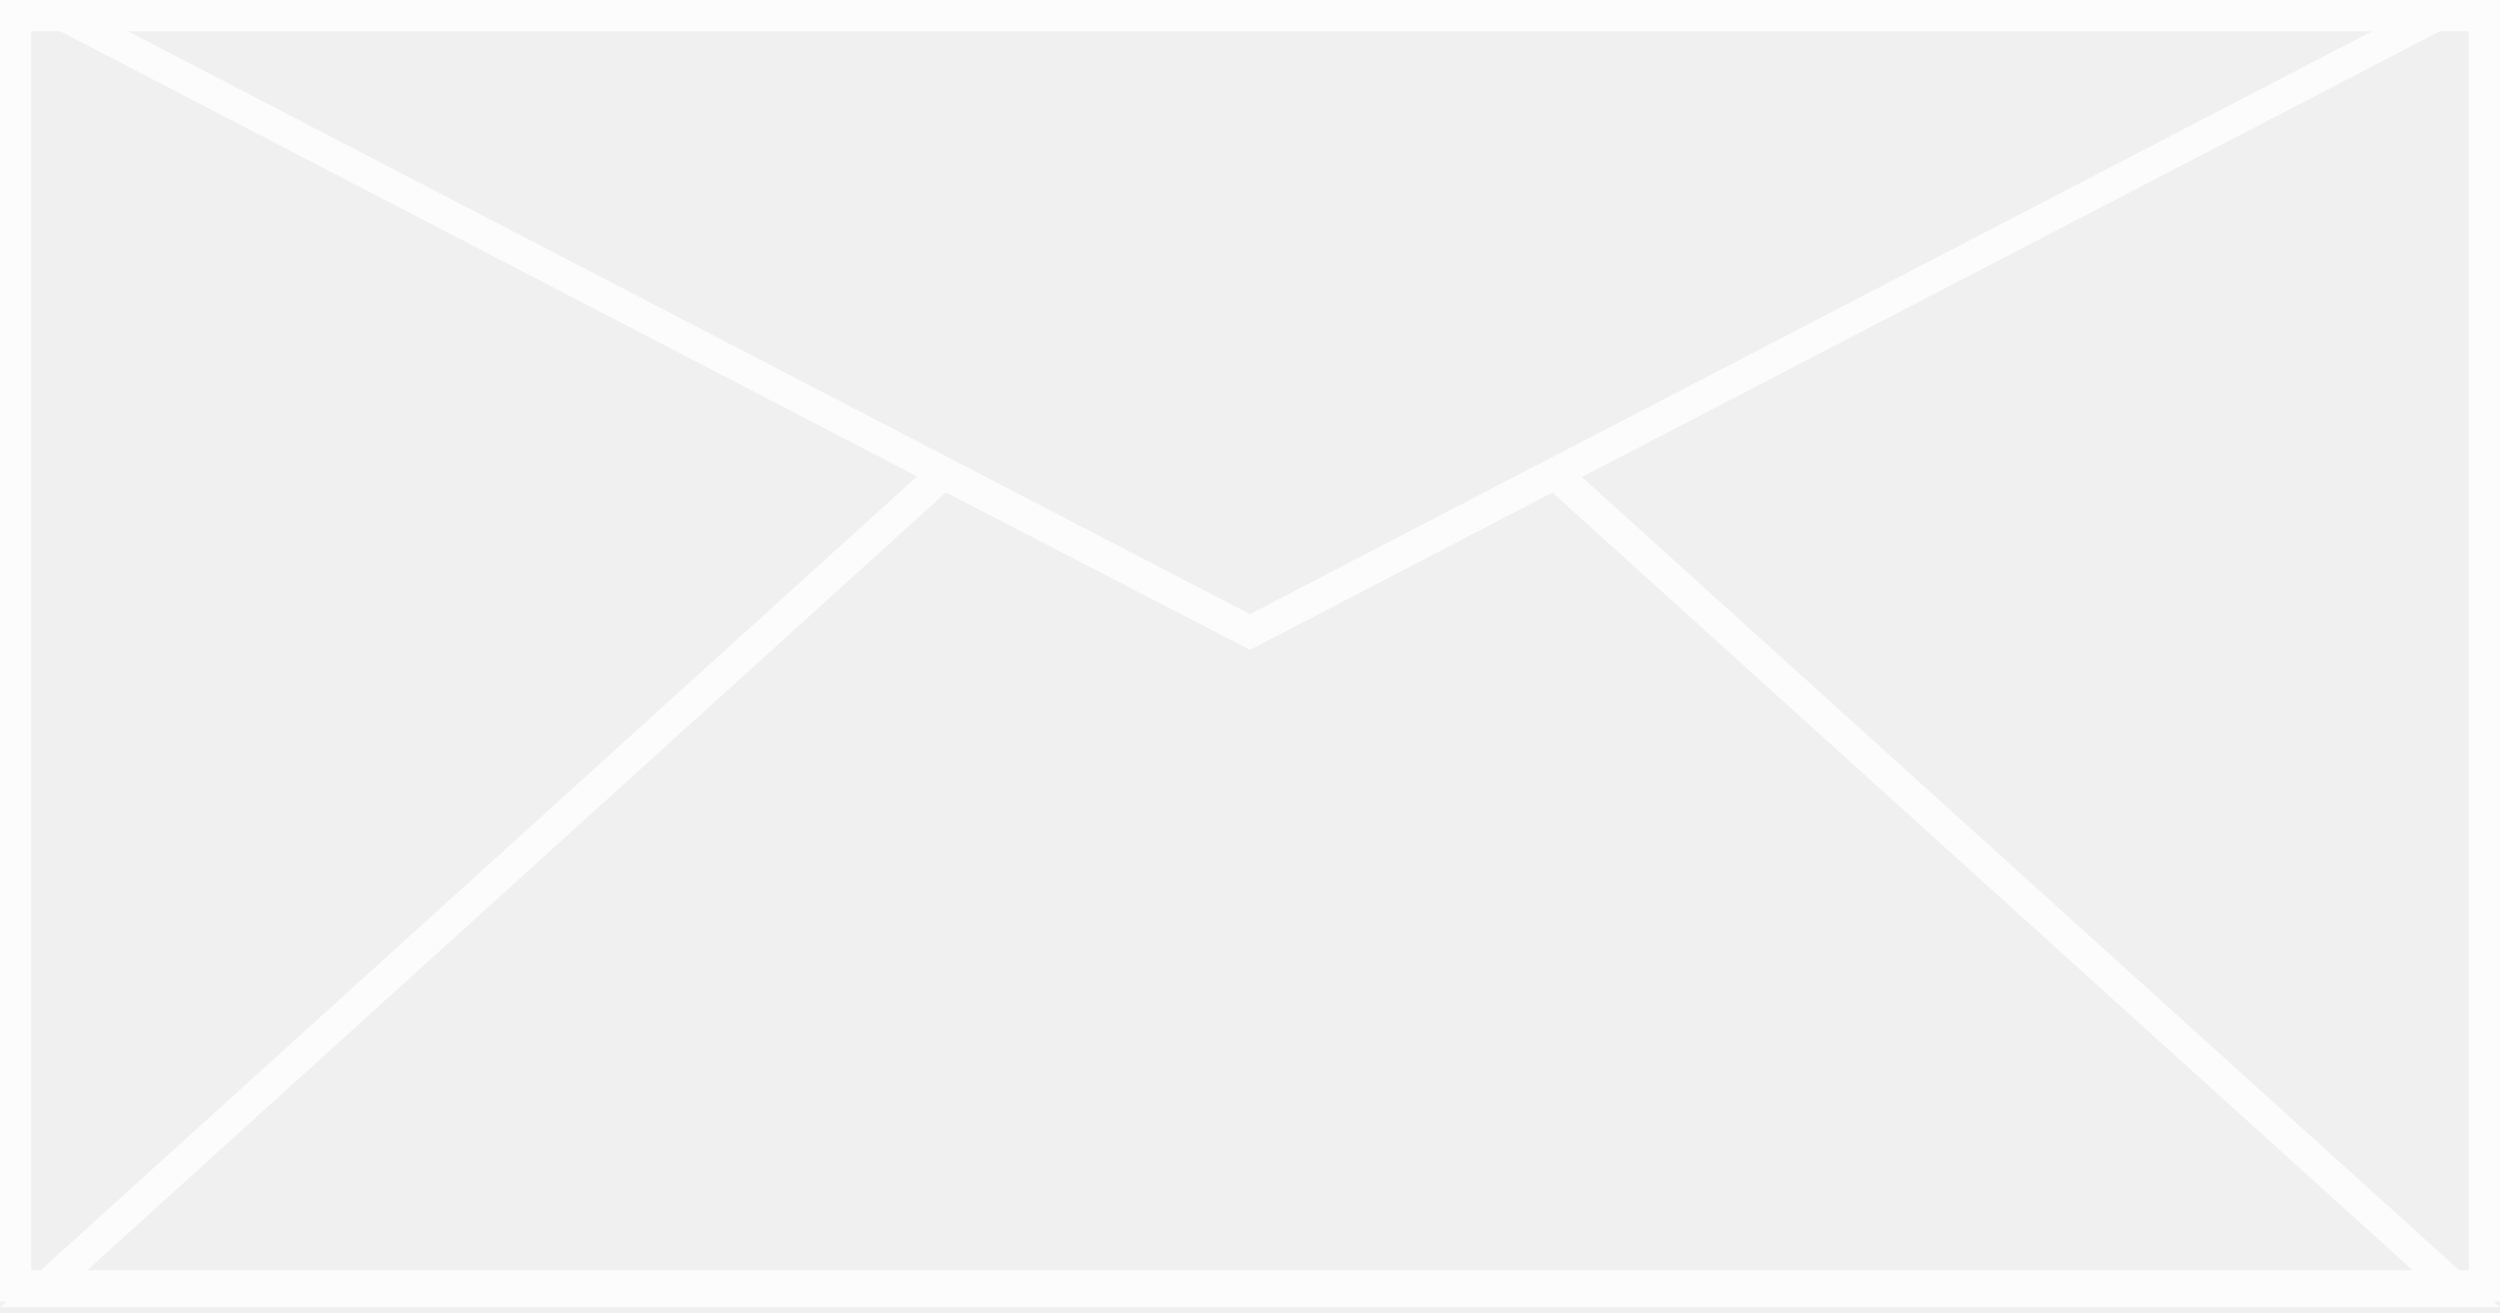
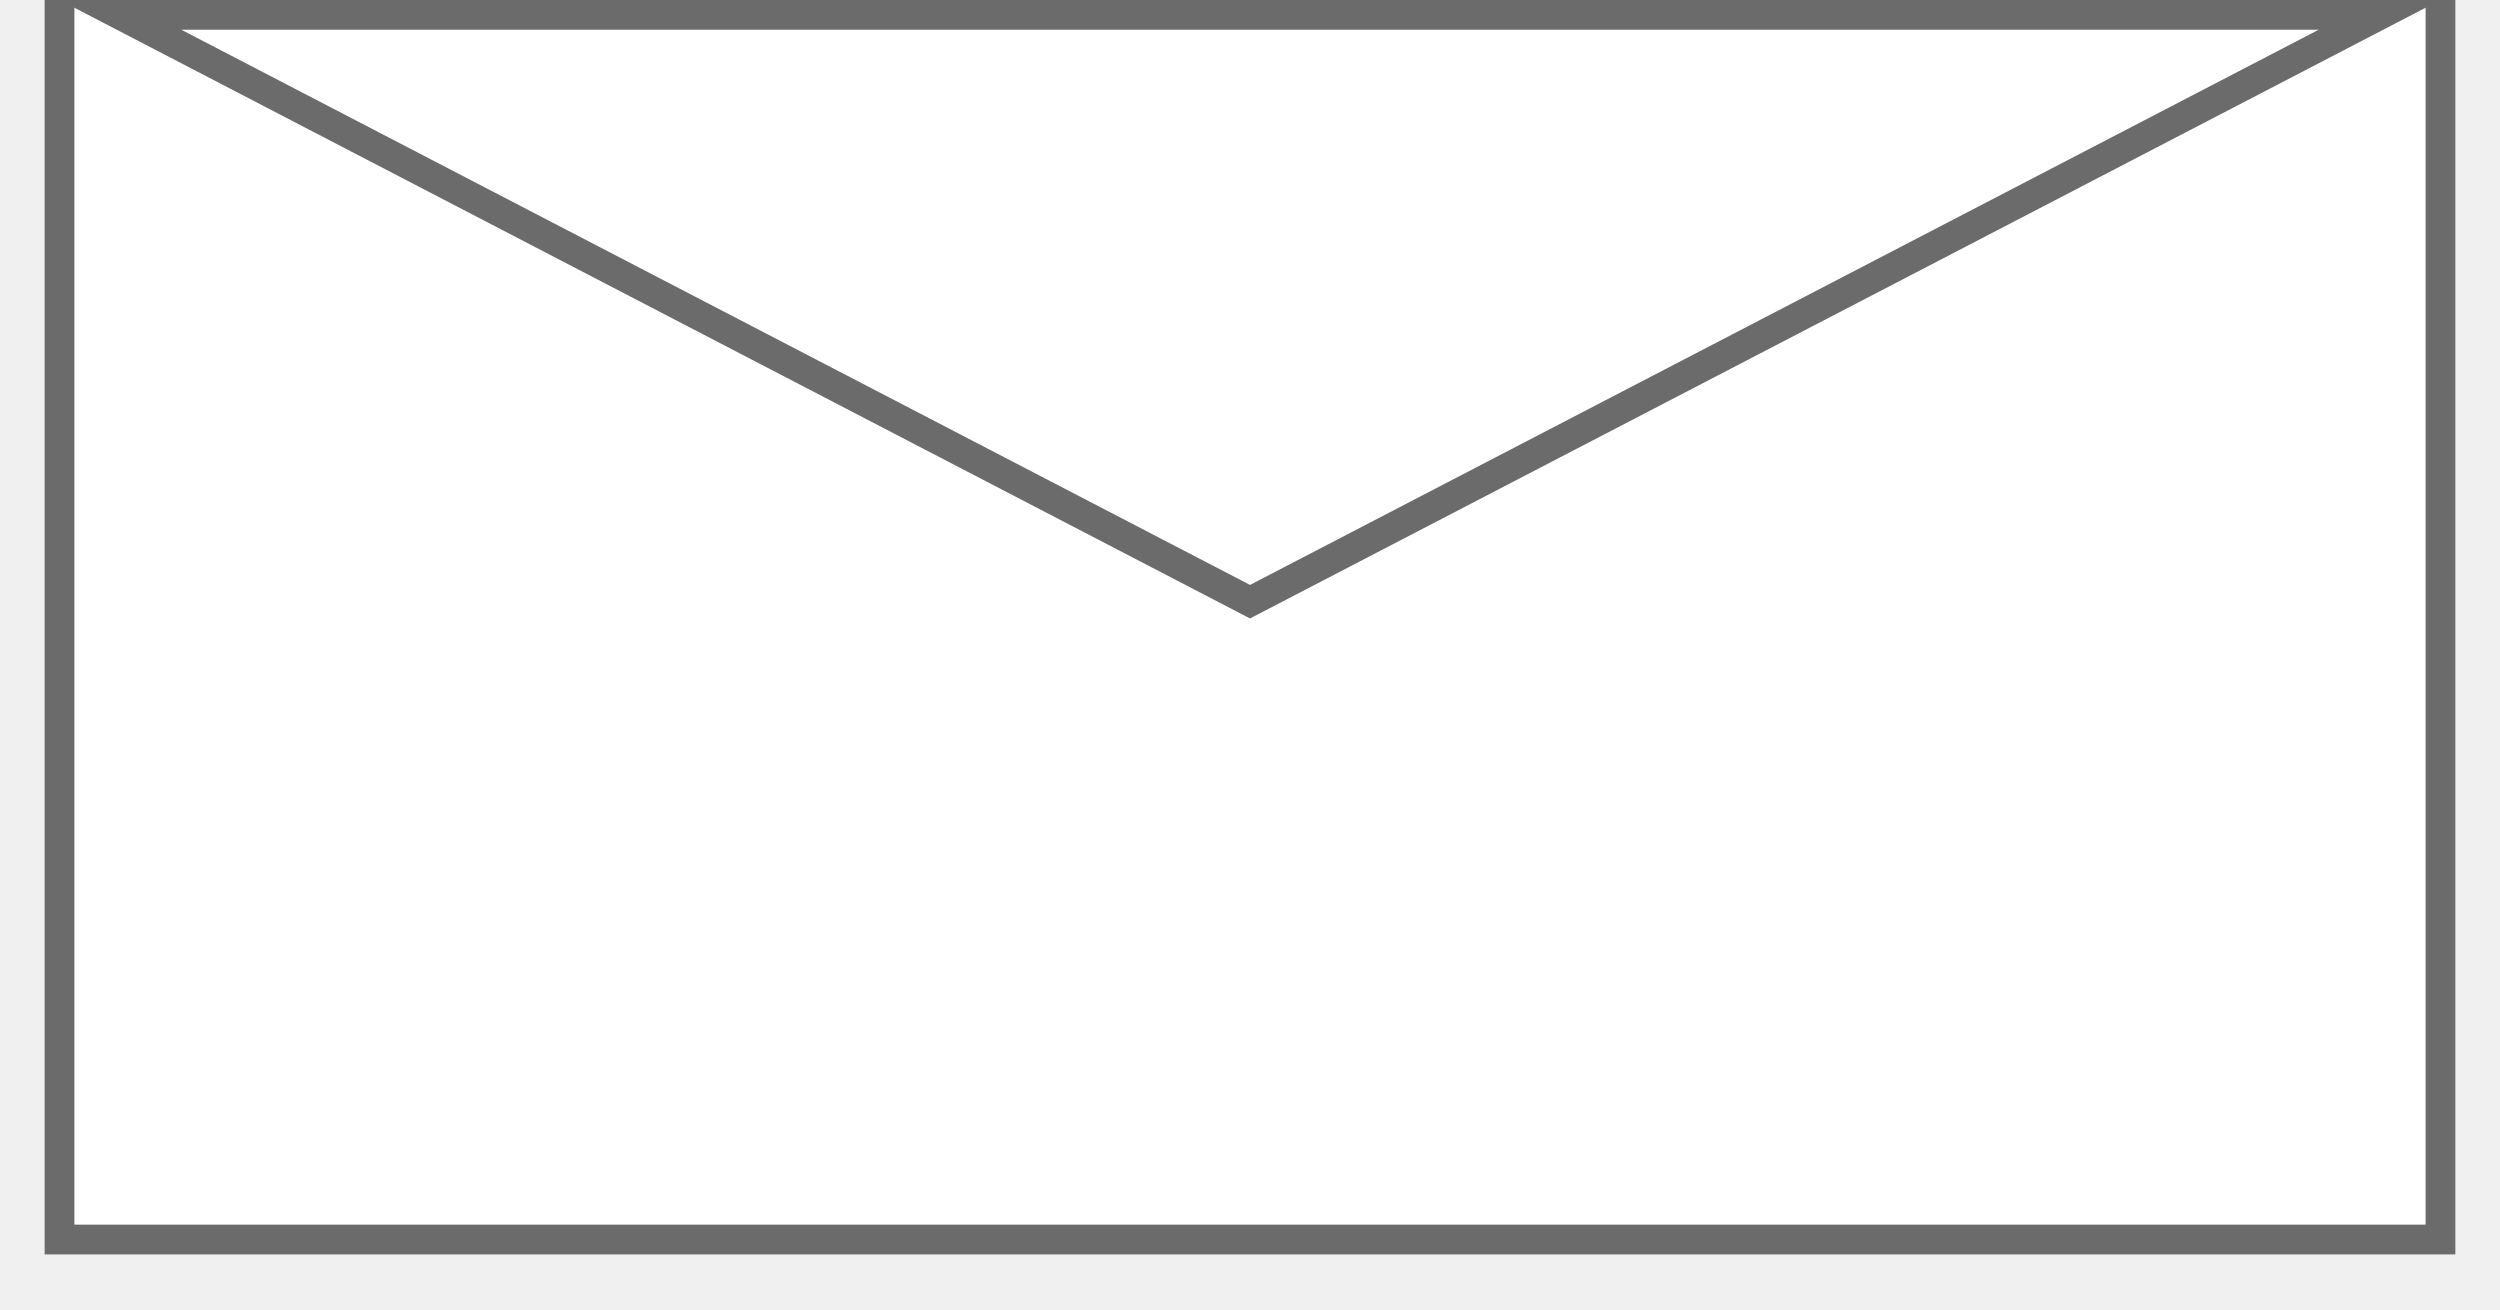
- <svg xmlns="http://www.w3.org/2000/svg" xmlns:xlink="http://www.w3.org/1999/xlink" viewBox="0 0 40 21" version="1.1">
+ <svg xmlns="http://www.w3.org/2000/svg" xmlns:xlink="http://www.w3.org/1999/xlink" viewBox="0 0 42 22" version="1.1">
  <defs>
-     <rect id="path-1" x="0" y="0" width="40" height="20.824" />
-     <mask id="mask-2" maskContentUnits="userSpaceOnUse" maskUnits="objectBoundingBox" x="0" y="0" width="40" height="20.824" fill="white">
+     <polygon id="path-1" points="0 0 20 10.39 40 0" />
+     <mask id="mask-2" maskContentUnits="userSpaceOnUse" maskUnits="objectBoundingBox" x="0" y="0" width="40" height="10.39" fill="white">
      <use xlink:href="#path-1" />
-     </mask>
-     <polygon id="path-3" points="0 7.276 15.056 20.914 20 18.356 24.915 20.914 40 7.276" />
-     <mask id="mask-4" maskContentUnits="userSpaceOnUse" maskUnits="objectBoundingBox" x="0" y="0" width="40" height="13.638" fill="white">
-       <use xlink:href="#path-3" />
-     </mask>
-     <polygon id="path-5" points="0 0 20 10.39 40 0" />
-     <mask id="mask-6" maskContentUnits="userSpaceOnUse" maskUnits="objectBoundingBox" x="0" y="0" width="40" height="10.39" fill="white">
-       <use xlink:href="#path-5" />
    </mask>
  </defs>
  <g id="svgs" stroke="none" stroke-width="1" fill="none" fill-rule="evenodd">
-     <g id="SVGs" transform="translate(-280, -66)" stroke="#FCFCFC">
-       <g id="email-border" transform="translate(280, 66)">
-         <use id="Rectangle-6" mask="url(#mask-2)" xlink:href="#path-1" />
-         <use id="Path-20-Copy" mask="url(#mask-4)" transform="translate(20, 14.09474) scale(1, -1) translate(-20, -14.09474) " xlink:href="#path-3" />
-         <use id="Path-20-Copy-2" mask="url(#mask-6)" stroke-linecap="square" fill-opacity="0.24" fill="#F0F0F0" xlink:href="#path-5" />
+     <g id="SVGs" transform="translate(-239, -12)" stroke="#6B6B6B">
+       <g id="email-border" transform="translate(240, 12)">
+         <polyline id="Rectangle-6-Copy" stroke-width="0.5" fill="#FFFFFF" points="40 0 40 20.824 0 20.824 0 0 0 0" />
+         <use id="Path-20-Copy-2" mask="url(#mask-2)" stroke-linecap="square" xlink:href="#path-1" />
      </g>
    </g>
  </g>
</svg>
